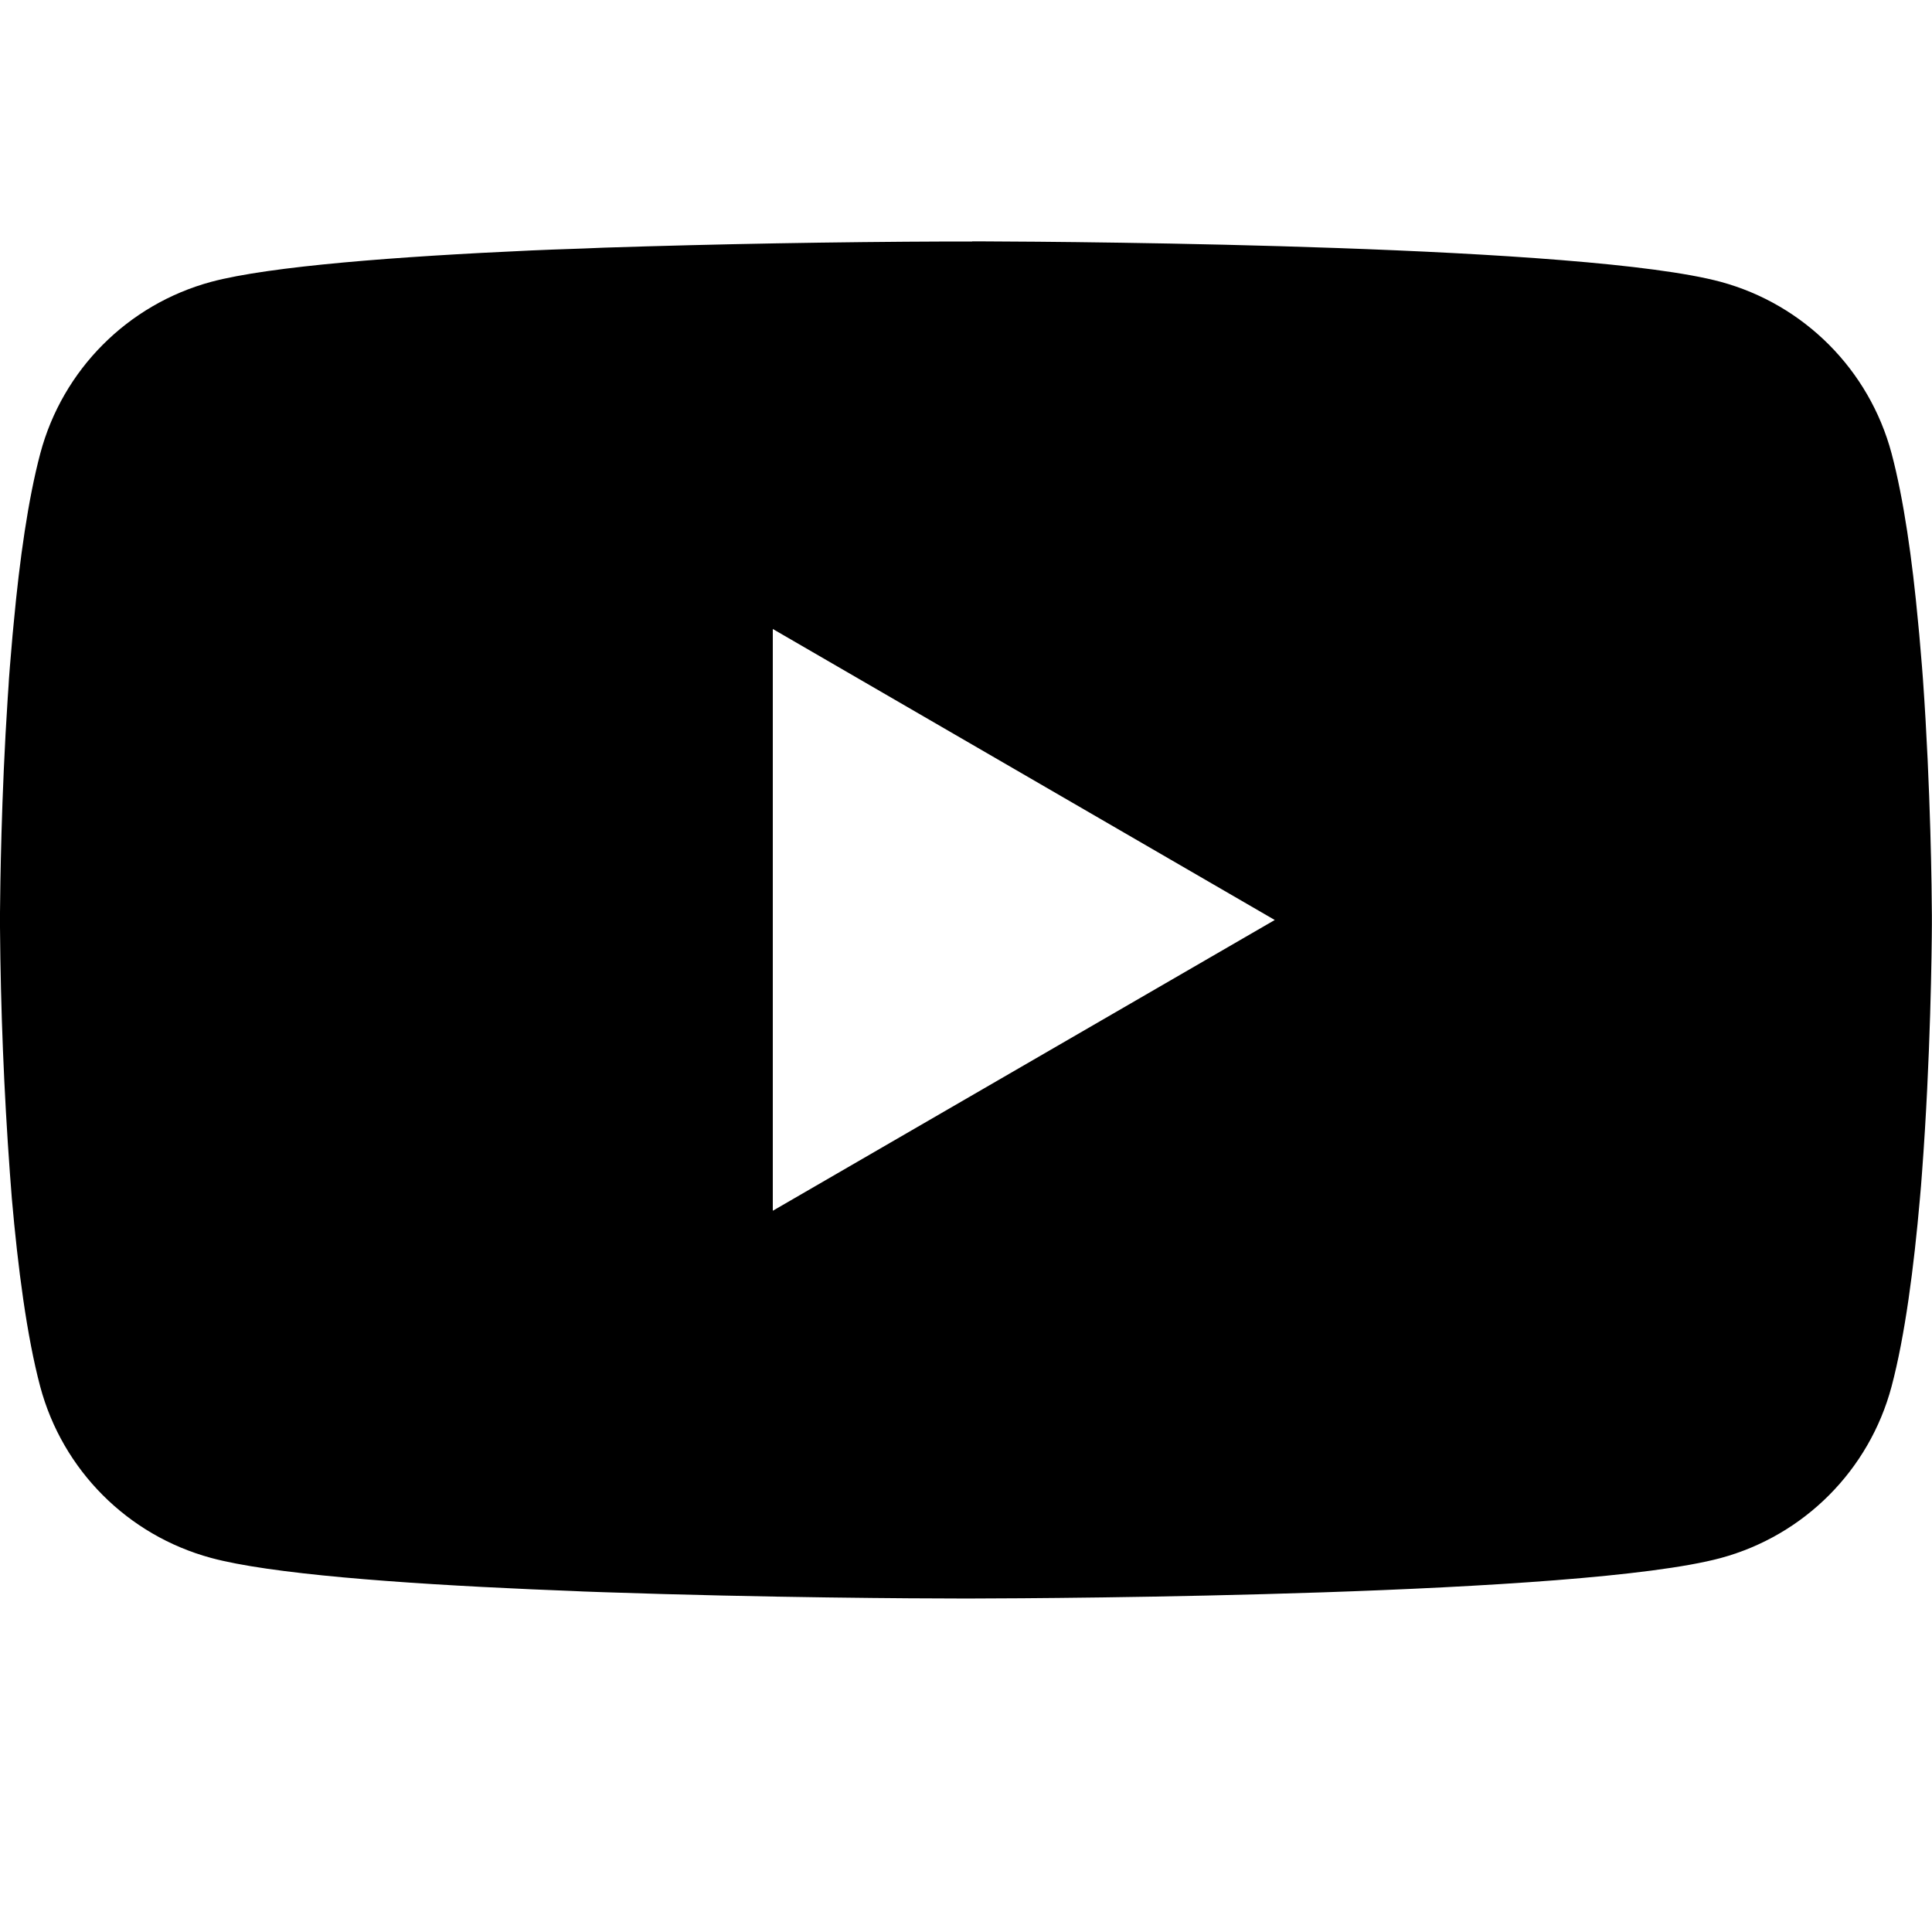
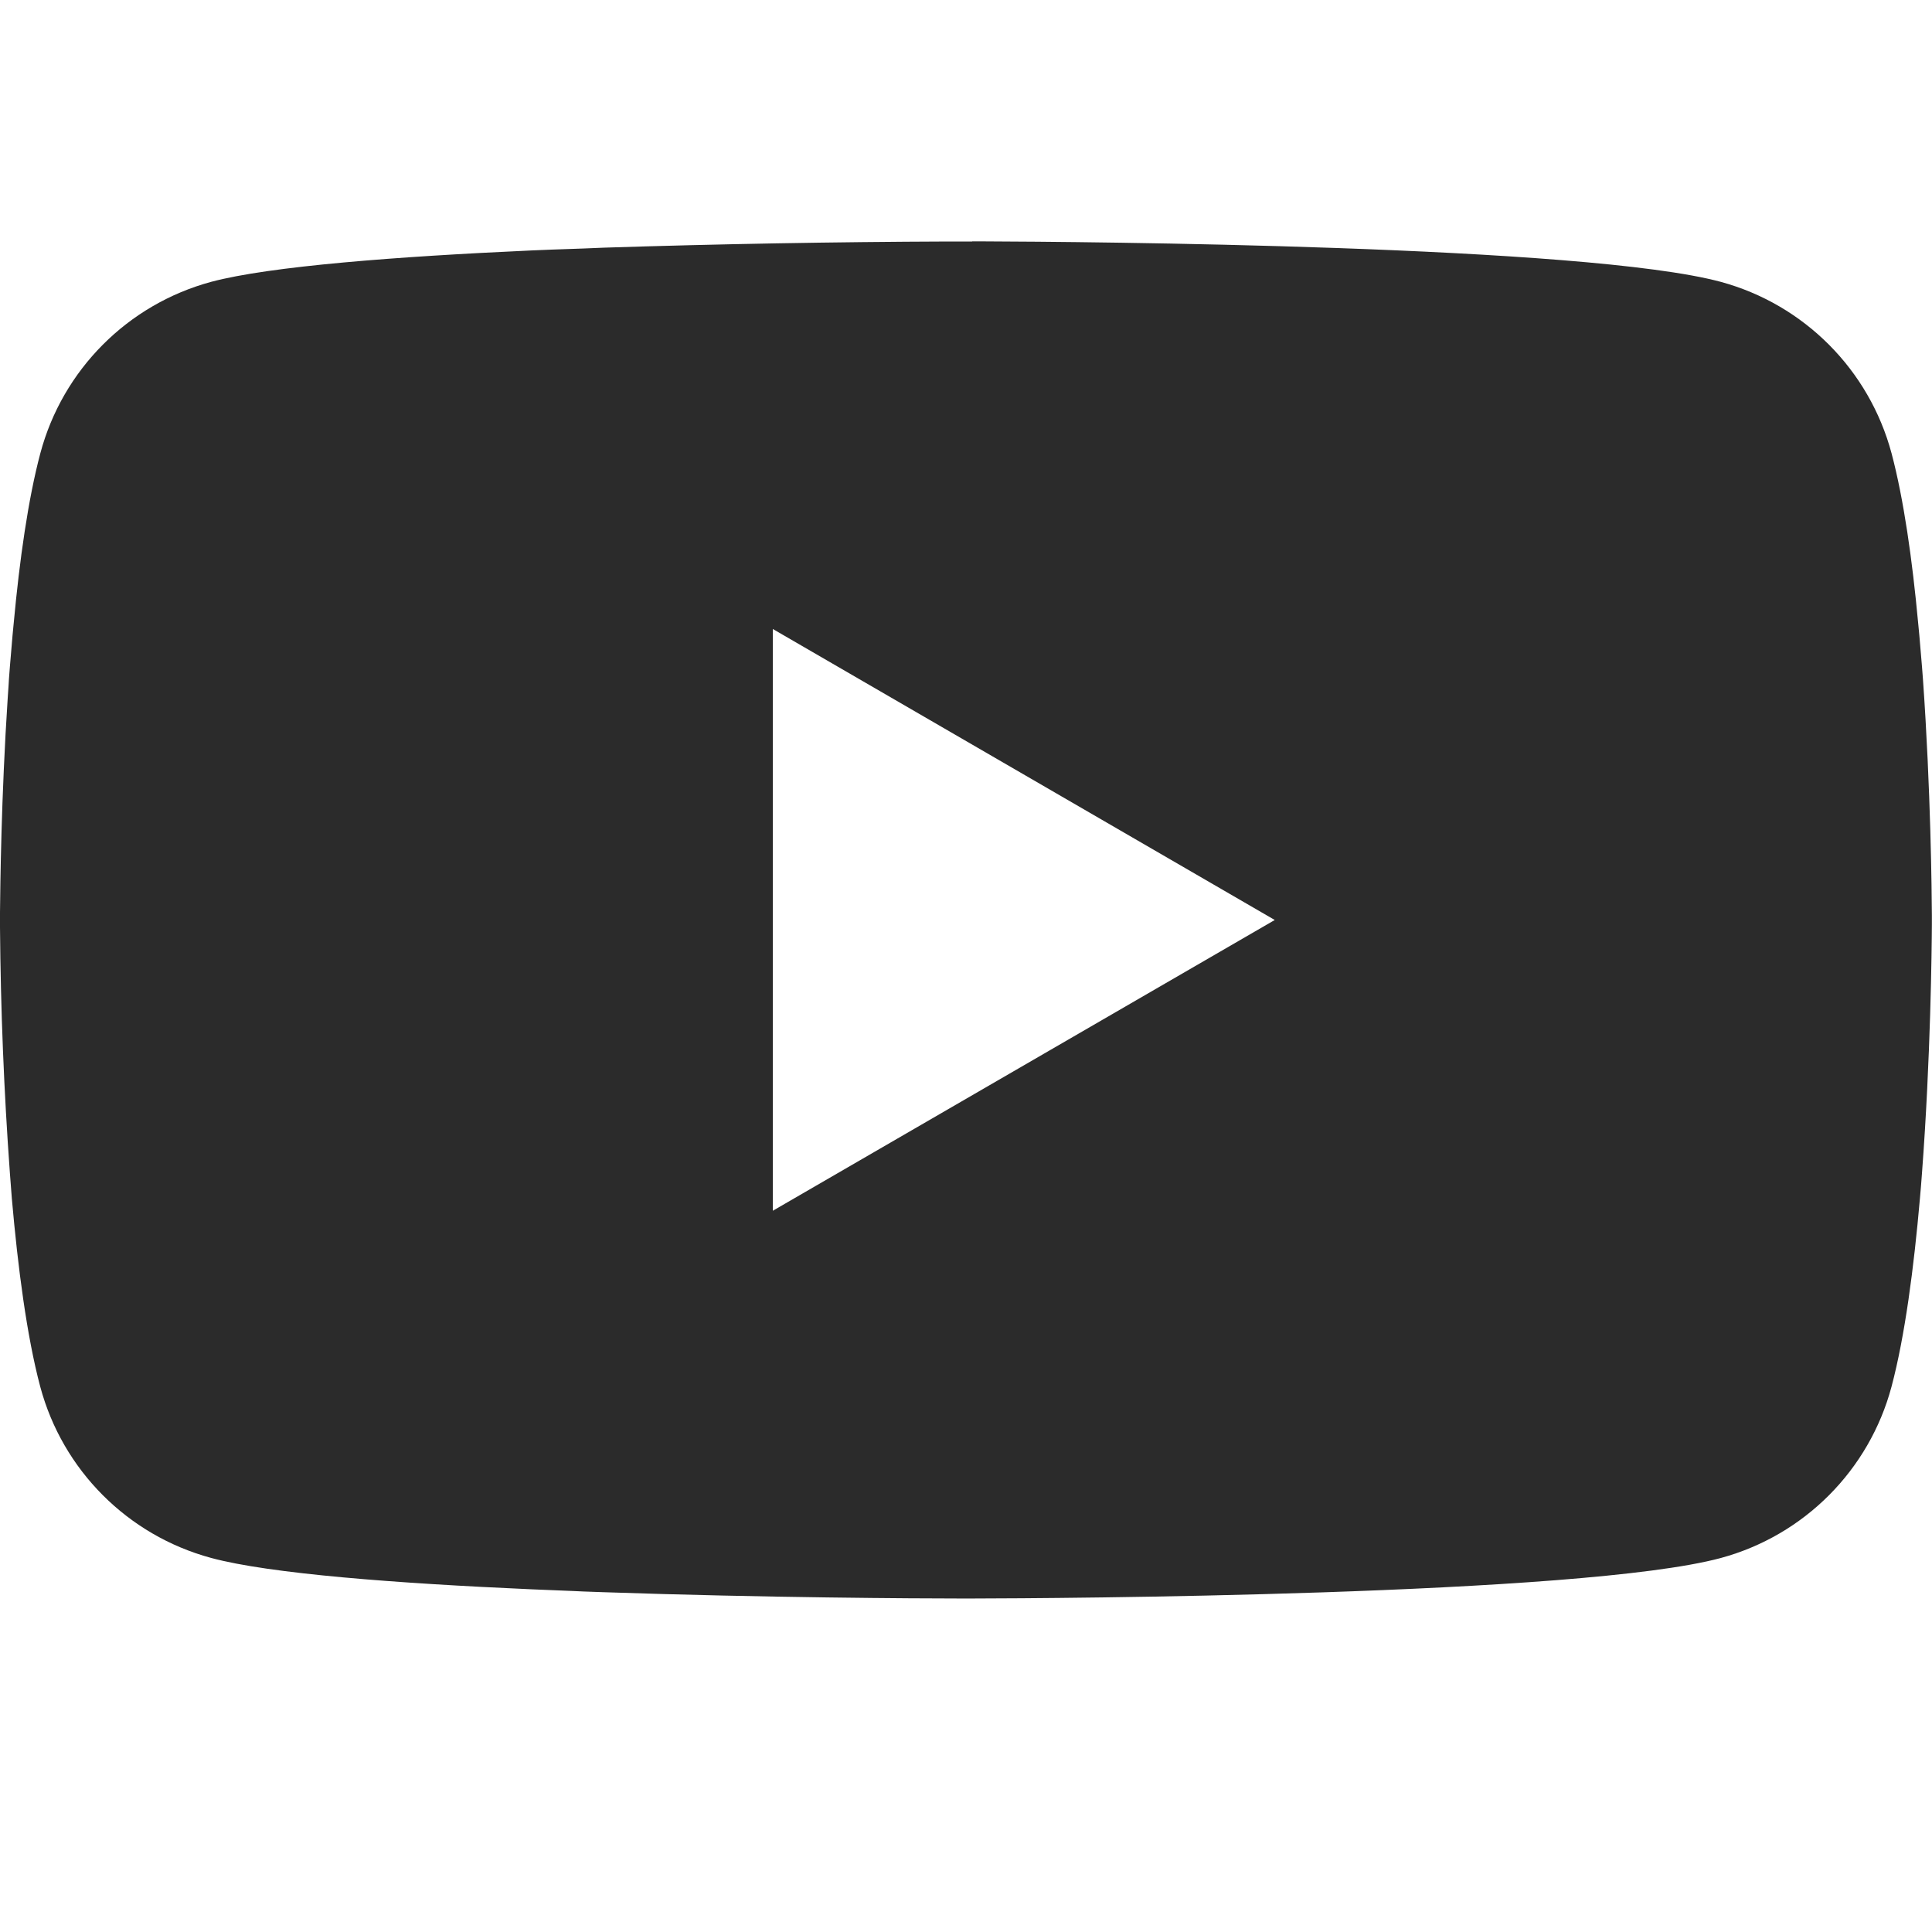
- <svg xmlns="http://www.w3.org/2000/svg" width="30" height="30" fill="currentcolor" class="bi bi-youtube" viewBox="0 0 16 16">
+ <svg xmlns="http://www.w3.org/2000/svg" width="30" height="30" fill="#2b2b2b" class="bi bi-youtube" viewBox="0 0 16 16">
  <path d="M8.051 1.999h.089c.822.003 4.987.033 6.11.335a2.01 2.01 0 0 1 1.415 1.42c.101.38.172.883.22 1.402l.01.104.022.26.008.104c.065.914.073 1.77.074 1.957v.075c-.001.194-.01 1.108-.082 2.06l-.008.105-.009.104c-.05.572-.124 1.14-.235 1.558a2.007 2.007 0 0 1-1.415 1.42c-1.16.312-5.569.334-6.18.335h-.142c-.309 0-1.587-.006-2.927-.052l-.17-.006-.087-.004-.171-.007-.171-.007c-1.11-.049-2.167-.128-2.654-.26a2.007 2.007 0 0 1-1.415-1.419c-.111-.417-.185-.986-.235-1.558L.09 9.82l-.008-.104A31.4 31.4 0 0 1 0 7.68v-.123c.002-.215.01-.958.064-1.778l.007-.103.003-.052.008-.104.022-.26.01-.104c.048-.519.119-1.023.22-1.402a2.007 2.007 0 0 1 1.415-1.42c.487-.13 1.544-.21 2.654-.26l.17-.007.172-.006.086-.003.171-.007A99.788 99.788 0 0 1 7.858 2h.193zM6.4 5.209v4.818l4.157-2.408L6.4 5.209z" />
</svg>
